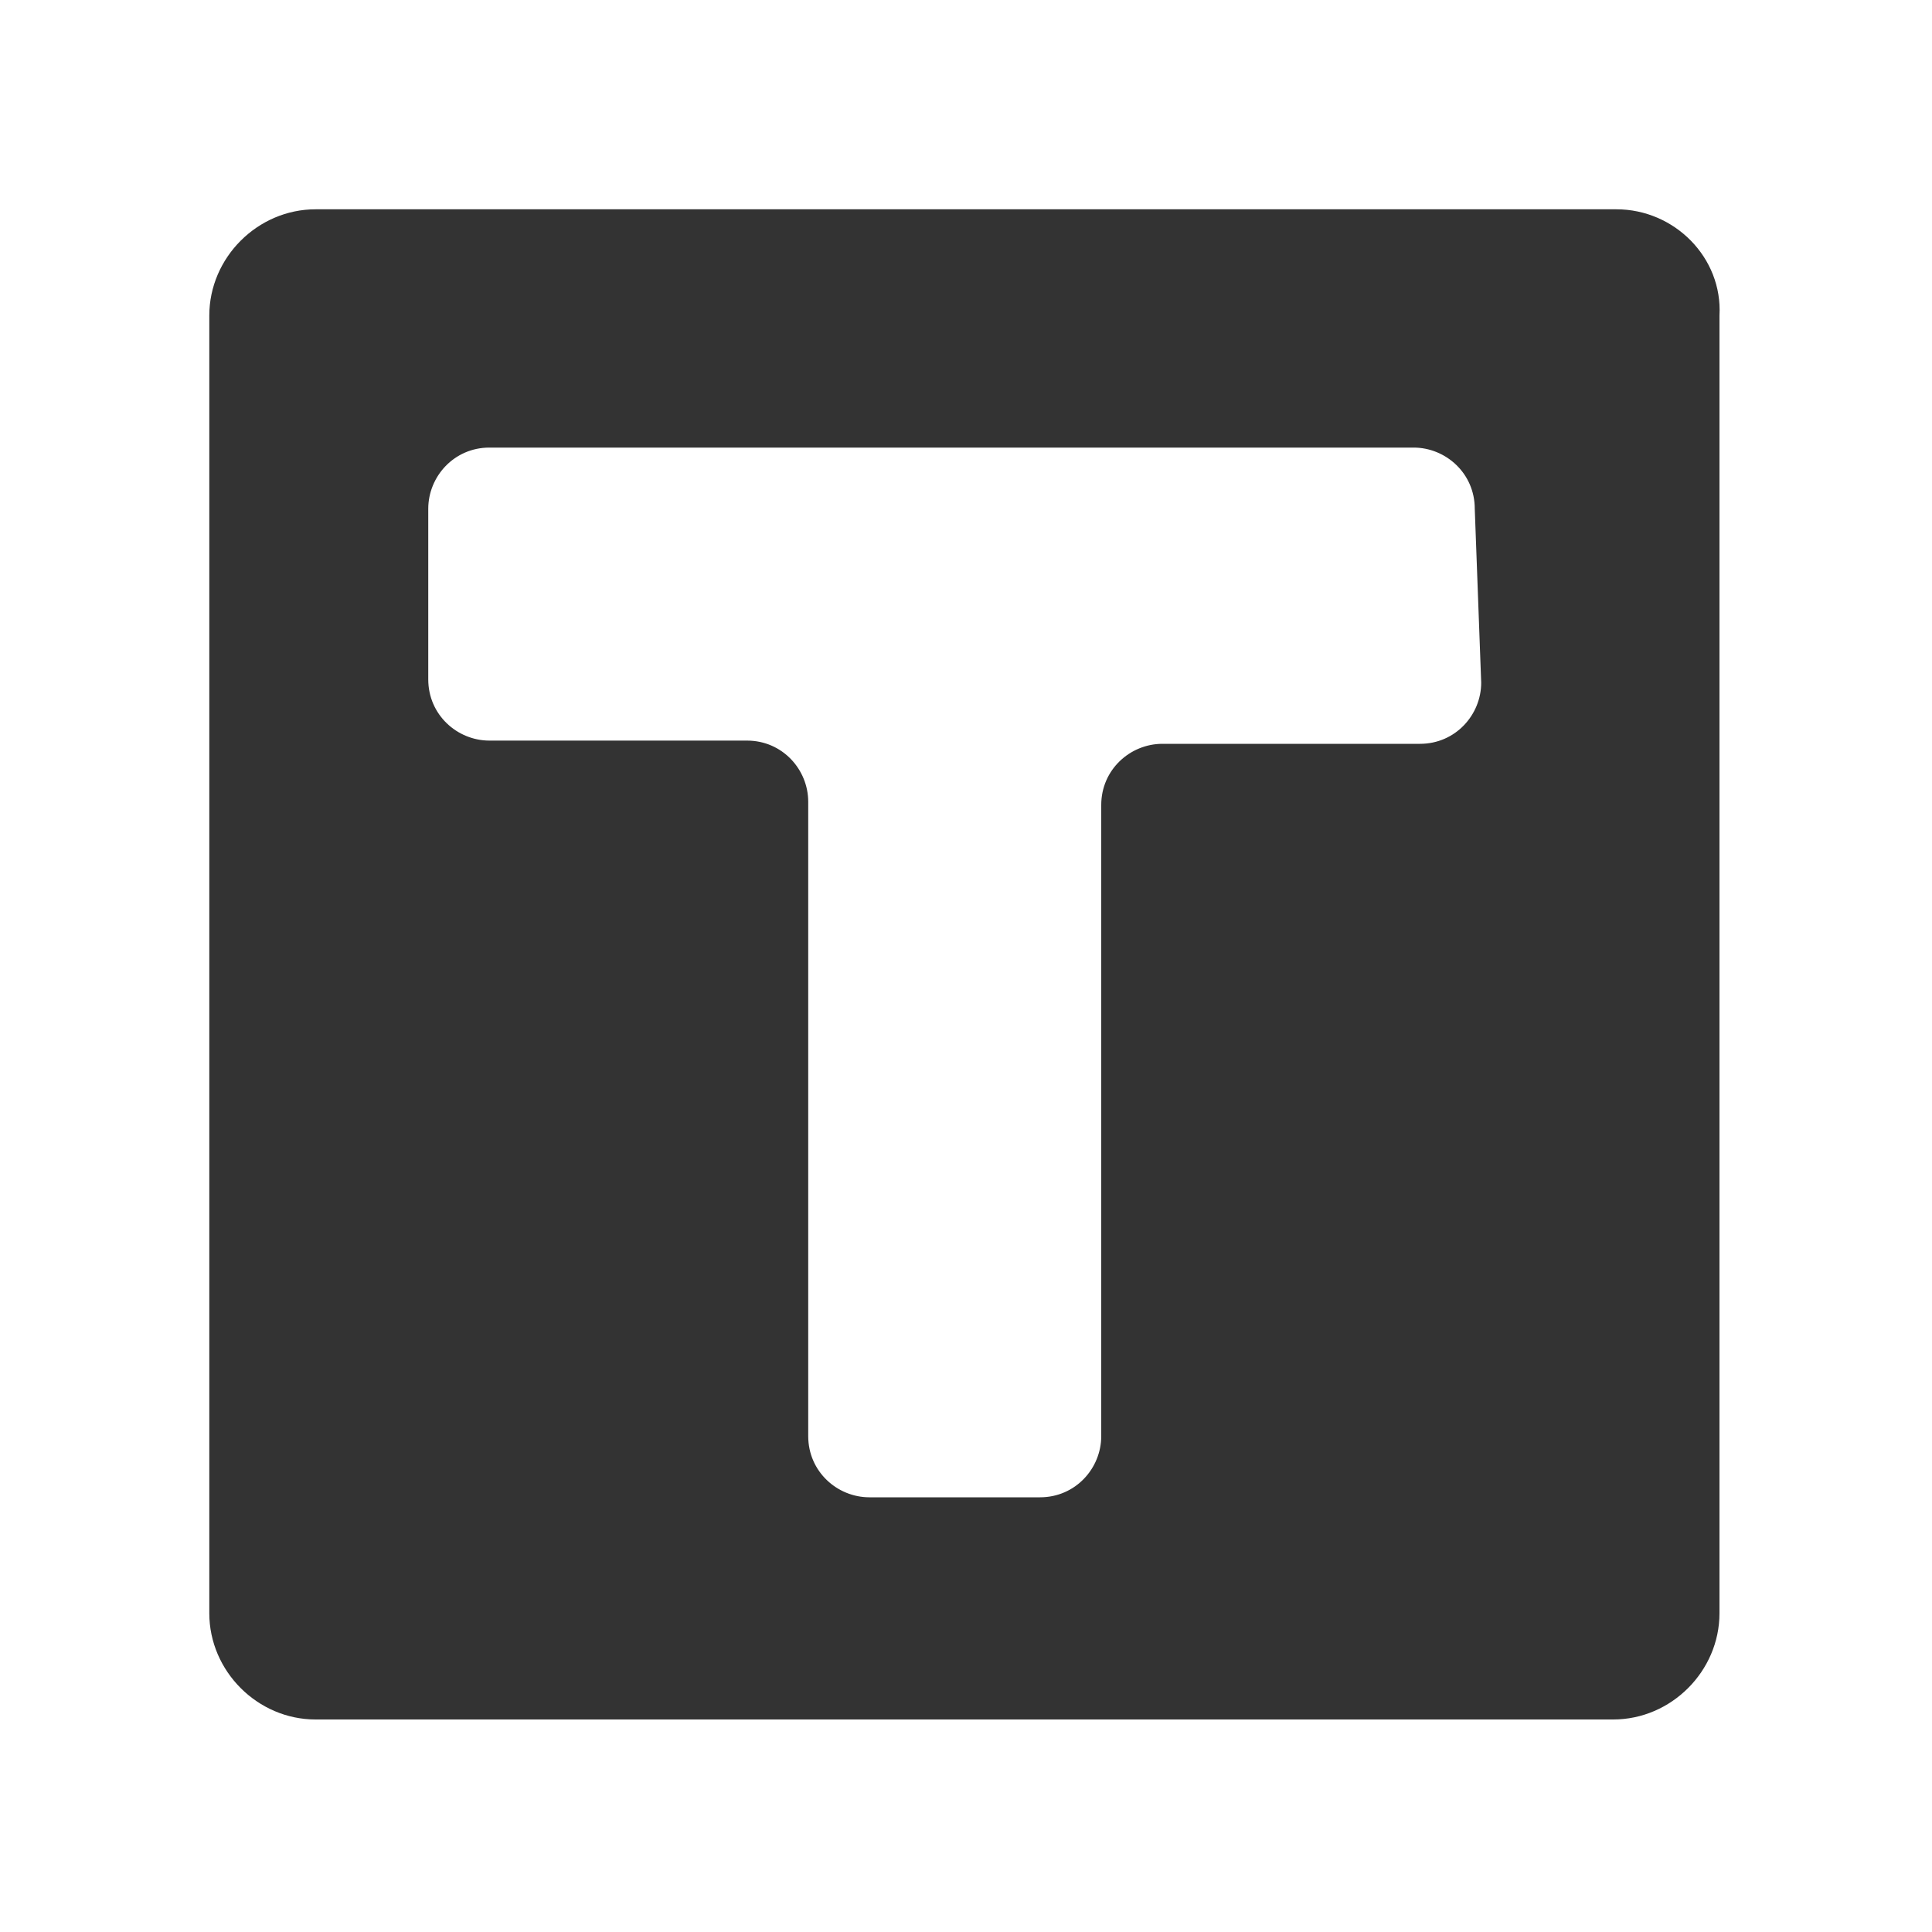
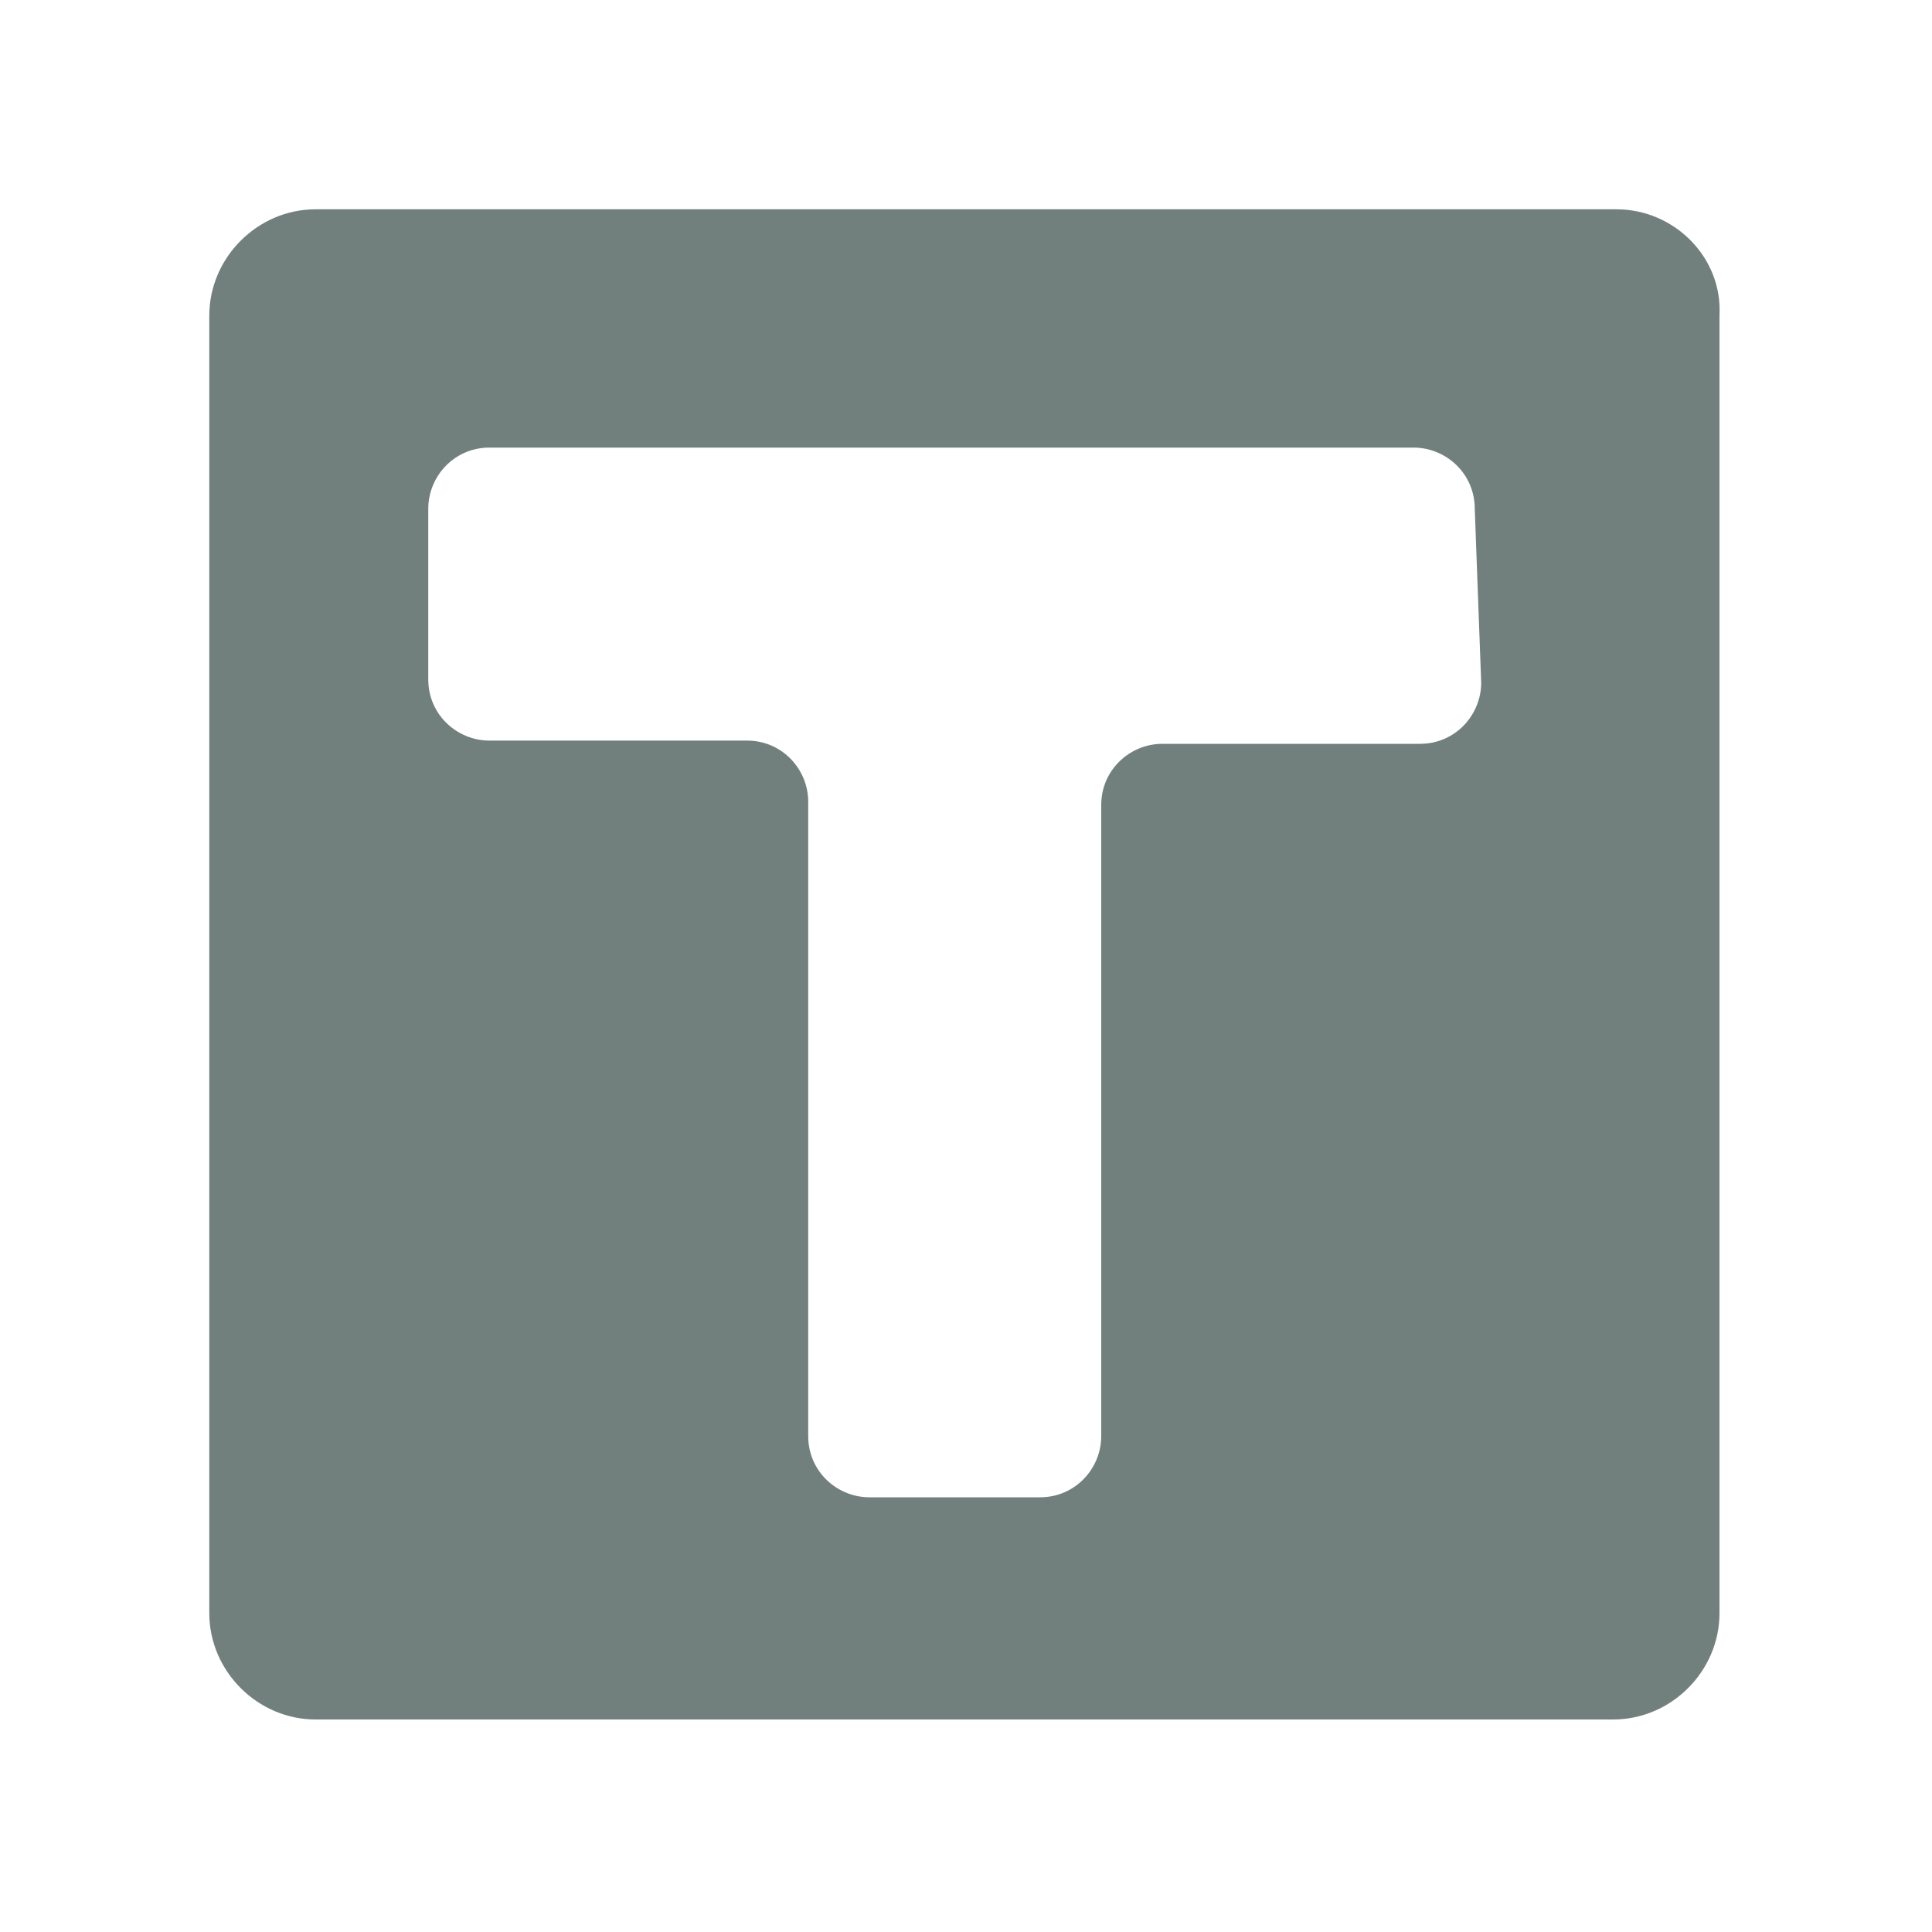
<svg xmlns="http://www.w3.org/2000/svg" version="1.1" id="Layer_1" x="0px" y="0px" viewBox="0 0 60 60" style="enable-background:new 0 0 60 60;" xml:space="preserve">
  <style type="text/css">
- 	.st0{fill:#333333;}
+ 	.st0{fill:#717F7D;}
</style>
  <g id="Shopping_Bag">
</g>
  <g id="Layer_2_2_">
    <g>
-       <path class="st0" d="M50.2,6.5H9.8C8,6.5,6.5,8,6.5,9.8v40.3c0,1.8,1.5,3.3,3.3,3.3h40.3c1.8,0,3.3-1.5,3.3-3.3V9.8    C53.5,8,52,6.5,50.2,6.5z M46,21.2c0,1-0.8,1.9-1.9,1.9h-8c-1,0-1.9,0.8-1.9,1.9v19.6c0,1-0.8,1.9-1.9,1.9h-5.3    c-1,0-1.9-0.8-1.9-1.9V24.9c0-1-0.8-1.9-1.9-1.9h-8c-1,0-1.9-0.8-1.9-1.9v-5.3c0-1,0.8-1.9,1.9-1.9h28.7c1,0,1.9,0.8,1.9,1.9    L46,21.2L46,21.2z" />
+       <path class="st0" d="M50.2,6.5H9.8C8,6.5,6.5,8,6.5,9.8v40.3c0,1.8,1.5,3.3,3.3,3.3h40.3c1.8,0,3.3-1.5,3.3-3.3V9.8    C53.5,8,52,6.5,50.2,6.5z M46,21.2c0,1-0.8,1.9-1.9,1.9h-8c-1,0-1.9,0.8-1.9,1.9v19.6c0,1-0.8,1.9-1.9,1.9H27    c-1,0-1.9-0.8-1.9-1.9V24.9c0-1-0.8-1.9-1.9-1.9h-8c-1,0-1.9-0.8-1.9-1.9v-5.3c0-1,0.8-1.9,1.9-1.9h28.7c1,0,1.9,0.8,1.9,1.9    L46,21.2L46,21.2z" />
    </g>
  </g>
</svg>
